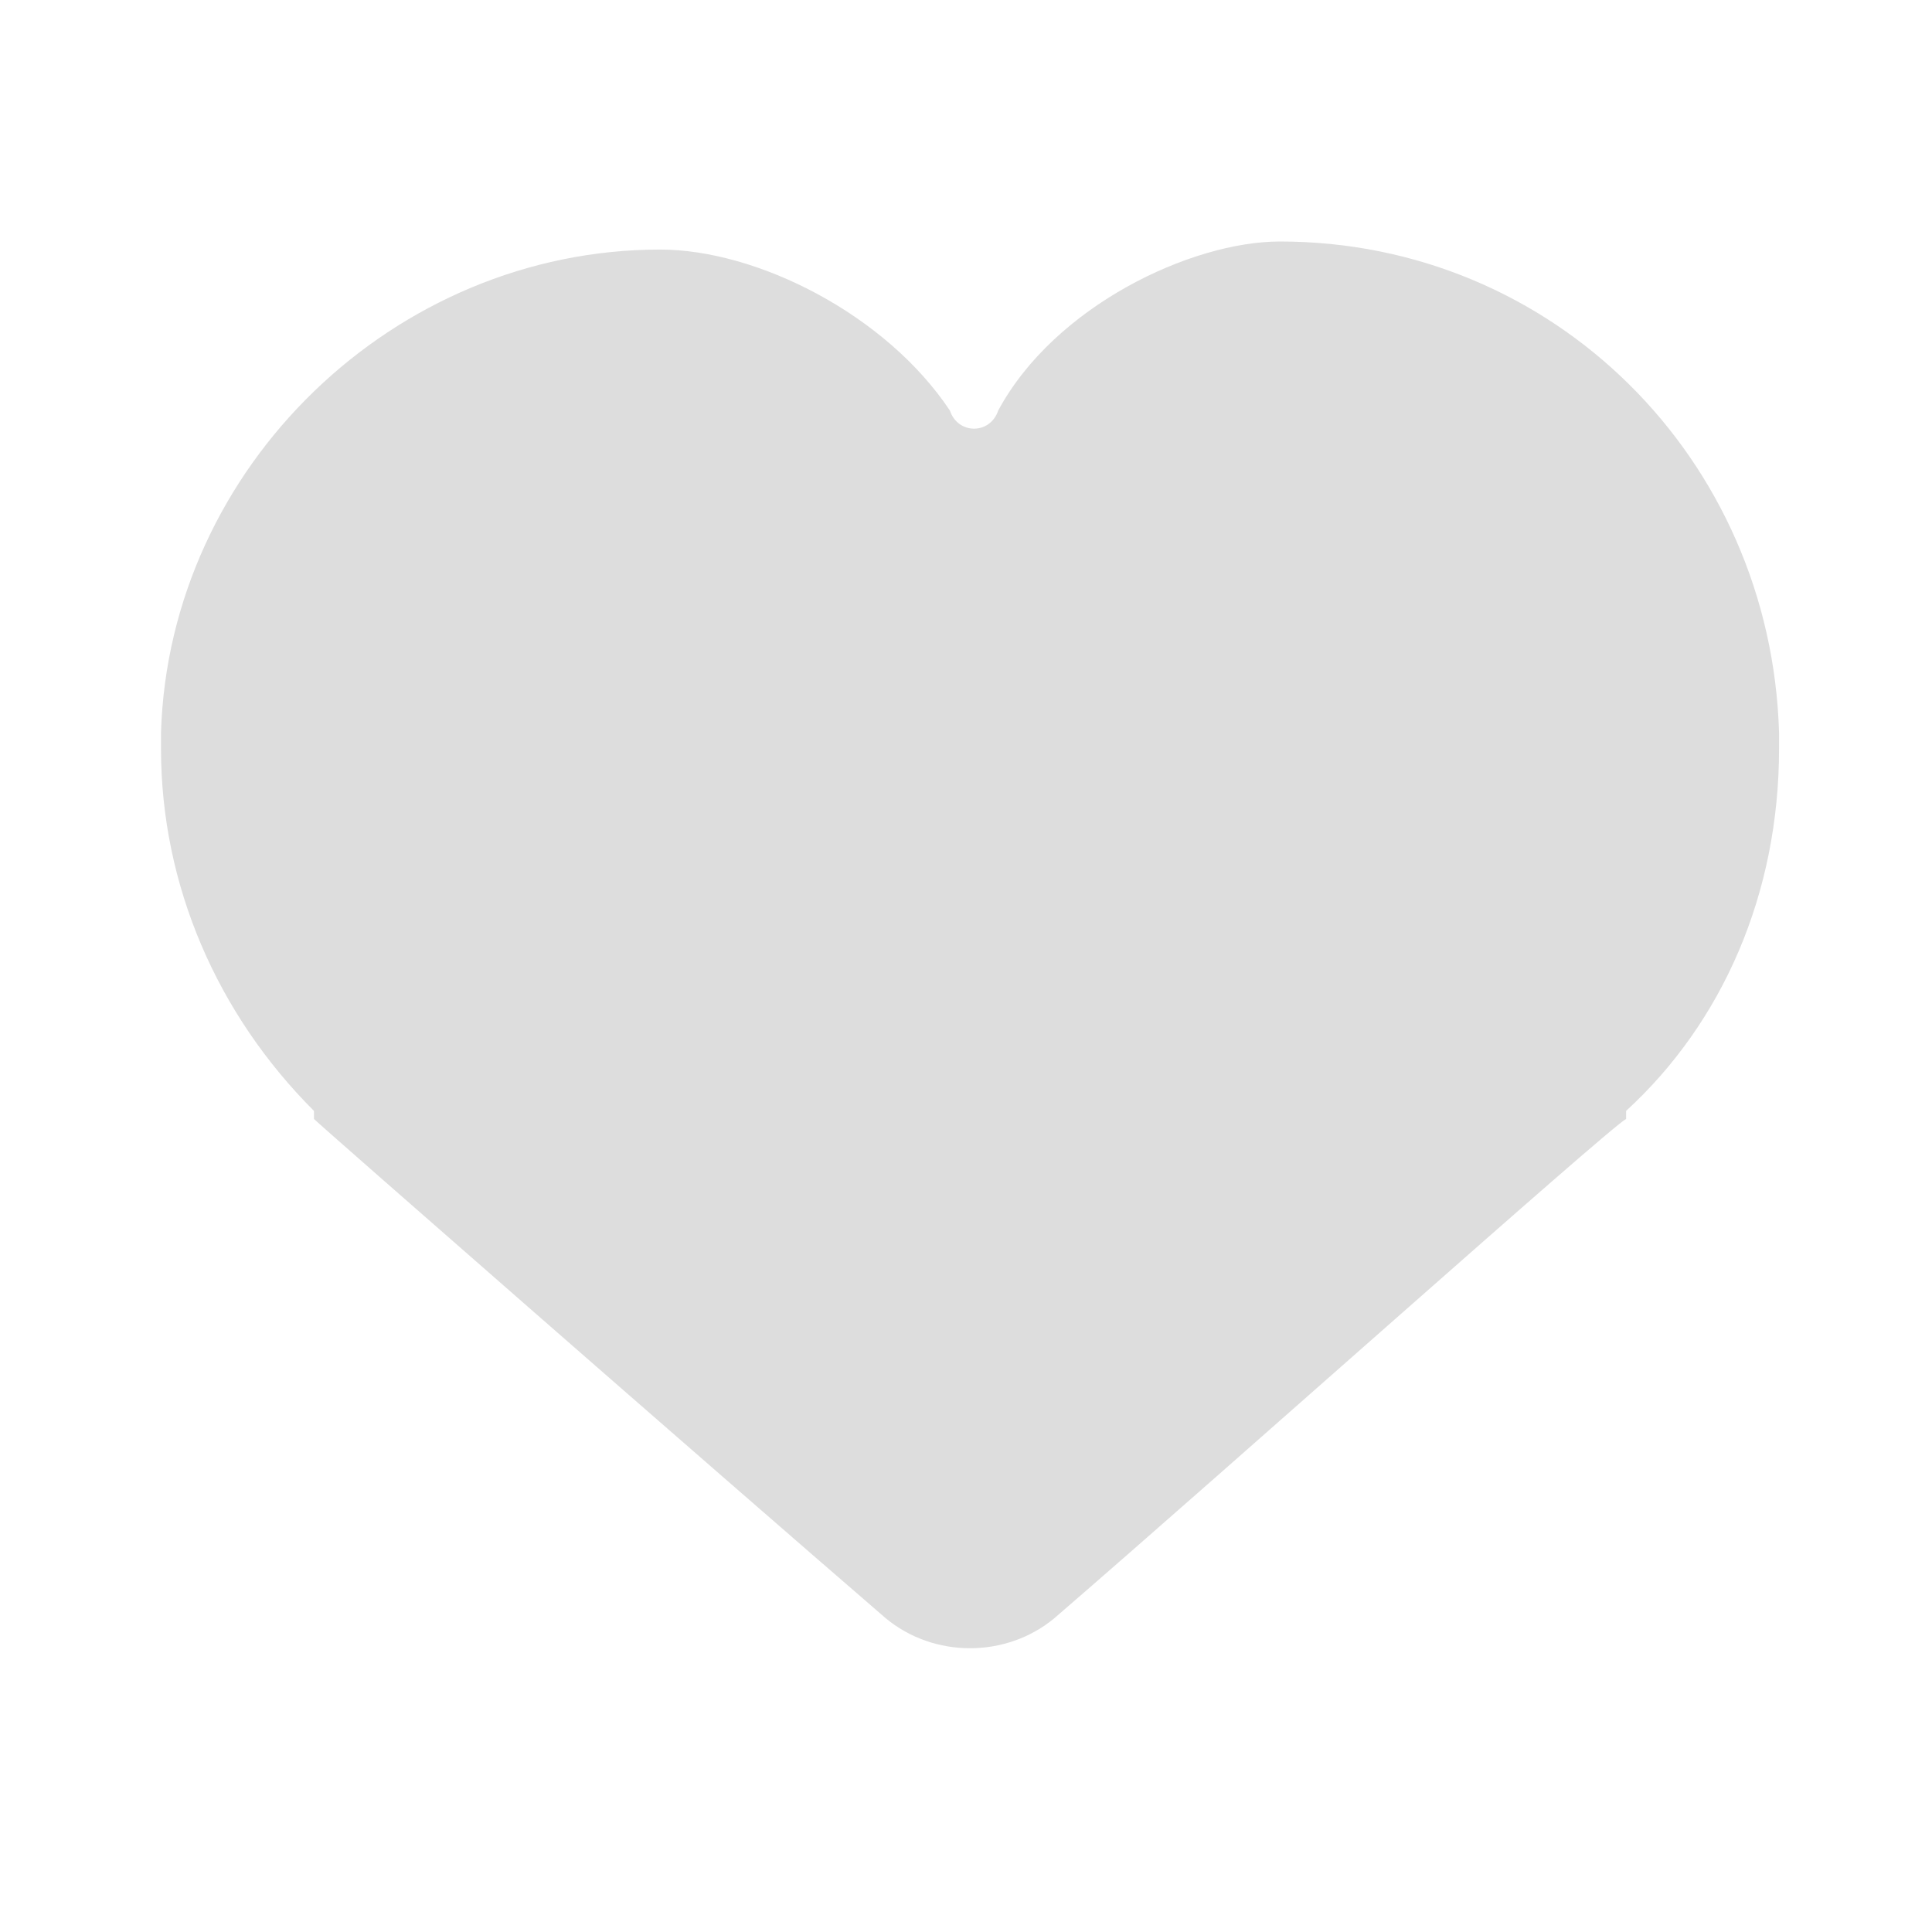
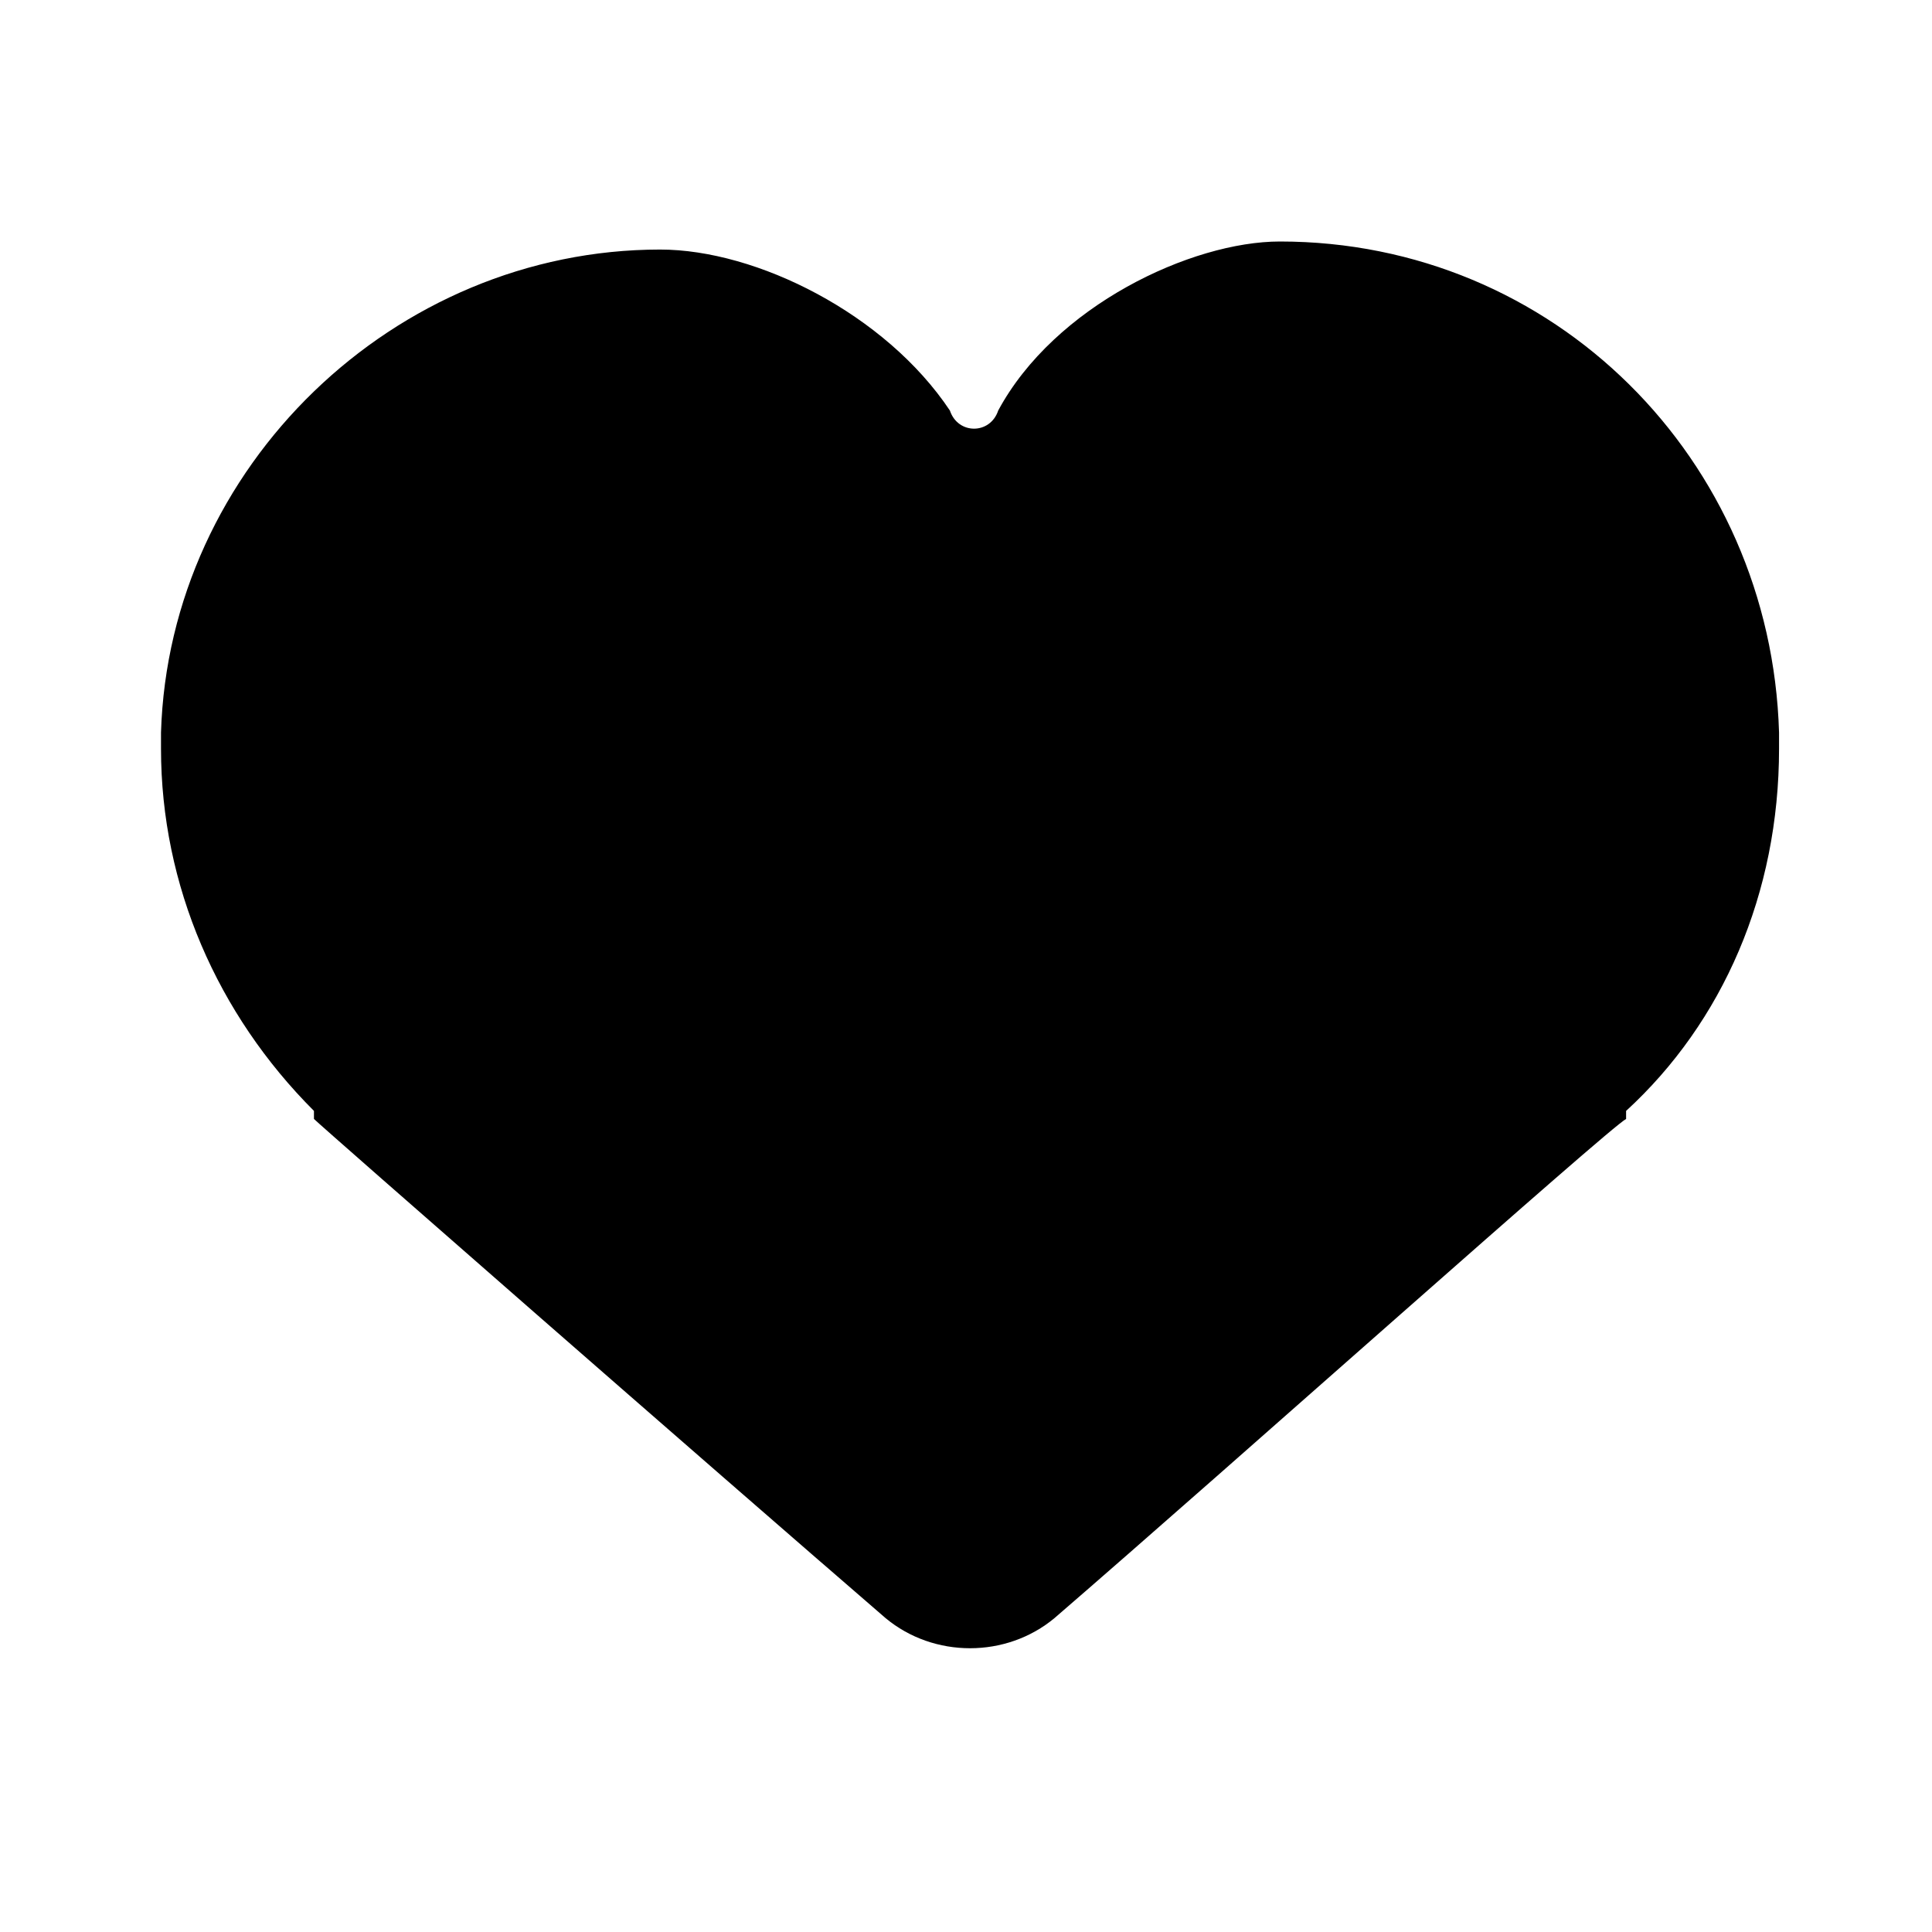
<svg xmlns="http://www.w3.org/2000/svg" width="24" height="24" viewBox="0 0 24 24" fill="none">
-   <path d="M22.1 9.1C22 5.7 19.3 3 15.9 3C14.8 3 13.1 3.8 12.4 5.1C12.3 5.4 11.9 5.4 11.8 5.1C11 3.9 9.4 3.1 8.2 3.1C4.9 3.1 2.1 5.8 2 9.1V9.3C2 11 2.7 12.6 3.9 13.8C3.9 13.8 3.9 13.8 3.9 13.9C4 14 8.8 18.2 11 20.1C11.6 20.6 12.5 20.6 13.1 20.1C15.3 18.2 20 14 20.2 13.9C20.2 13.9 20.2 13.9 20.2 13.8C21.4 12.7 22.1 11.1 22.1 9.3V9.1Z" fill="#DDDDDD" />
+   <path d="M22.1 9.1C22 5.7 19.3 3 15.9 3C14.8 3 13.1 3.8 12.4 5.1C12.3 5.4 11.9 5.4 11.8 5.1C11 3.9 9.4 3.1 8.2 3.1C4.9 3.1 2.1 5.8 2 9.1V9.3C2 11 2.7 12.6 3.9 13.8C3.9 13.8 3.9 13.8 3.9 13.9C4 14 8.8 18.2 11 20.1C11.6 20.6 12.5 20.6 13.1 20.1C15.3 18.2 20 14 20.2 13.9C20.2 13.9 20.2 13.9 20.2 13.8C21.4 12.7 22.1 11.1 22.1 9.3V9.1Z" fill="currentColor" />
</svg>
